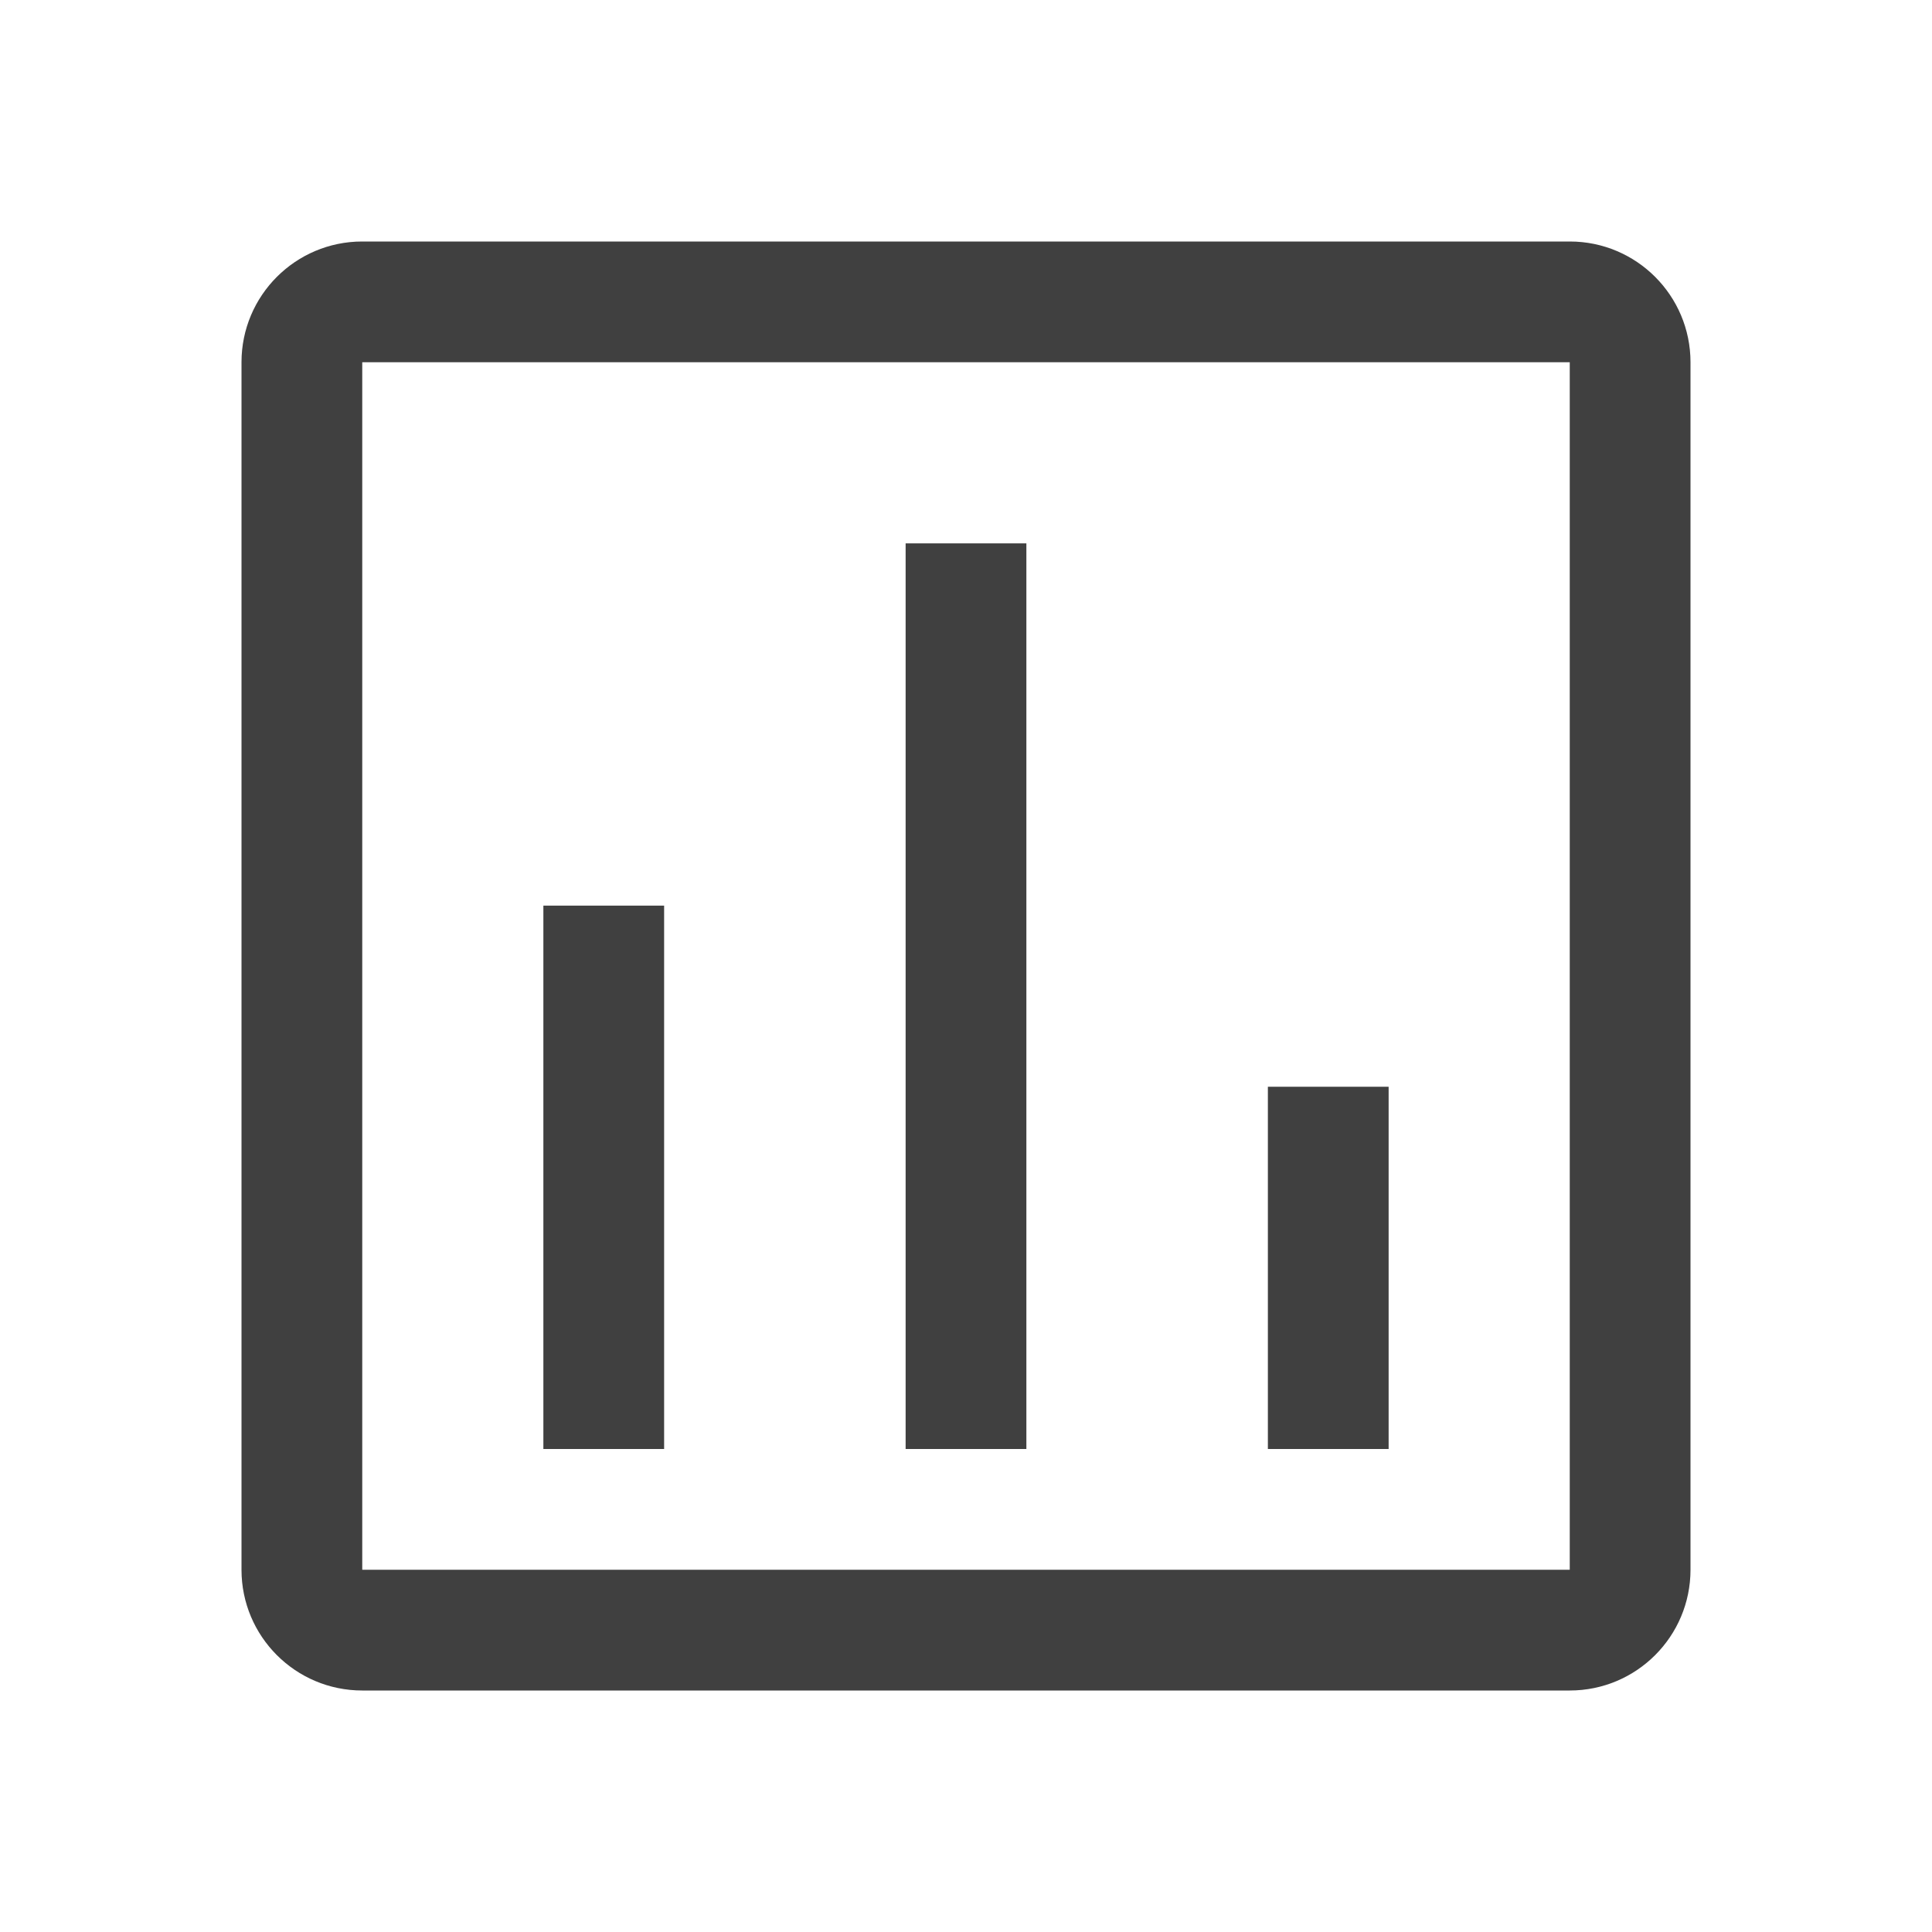
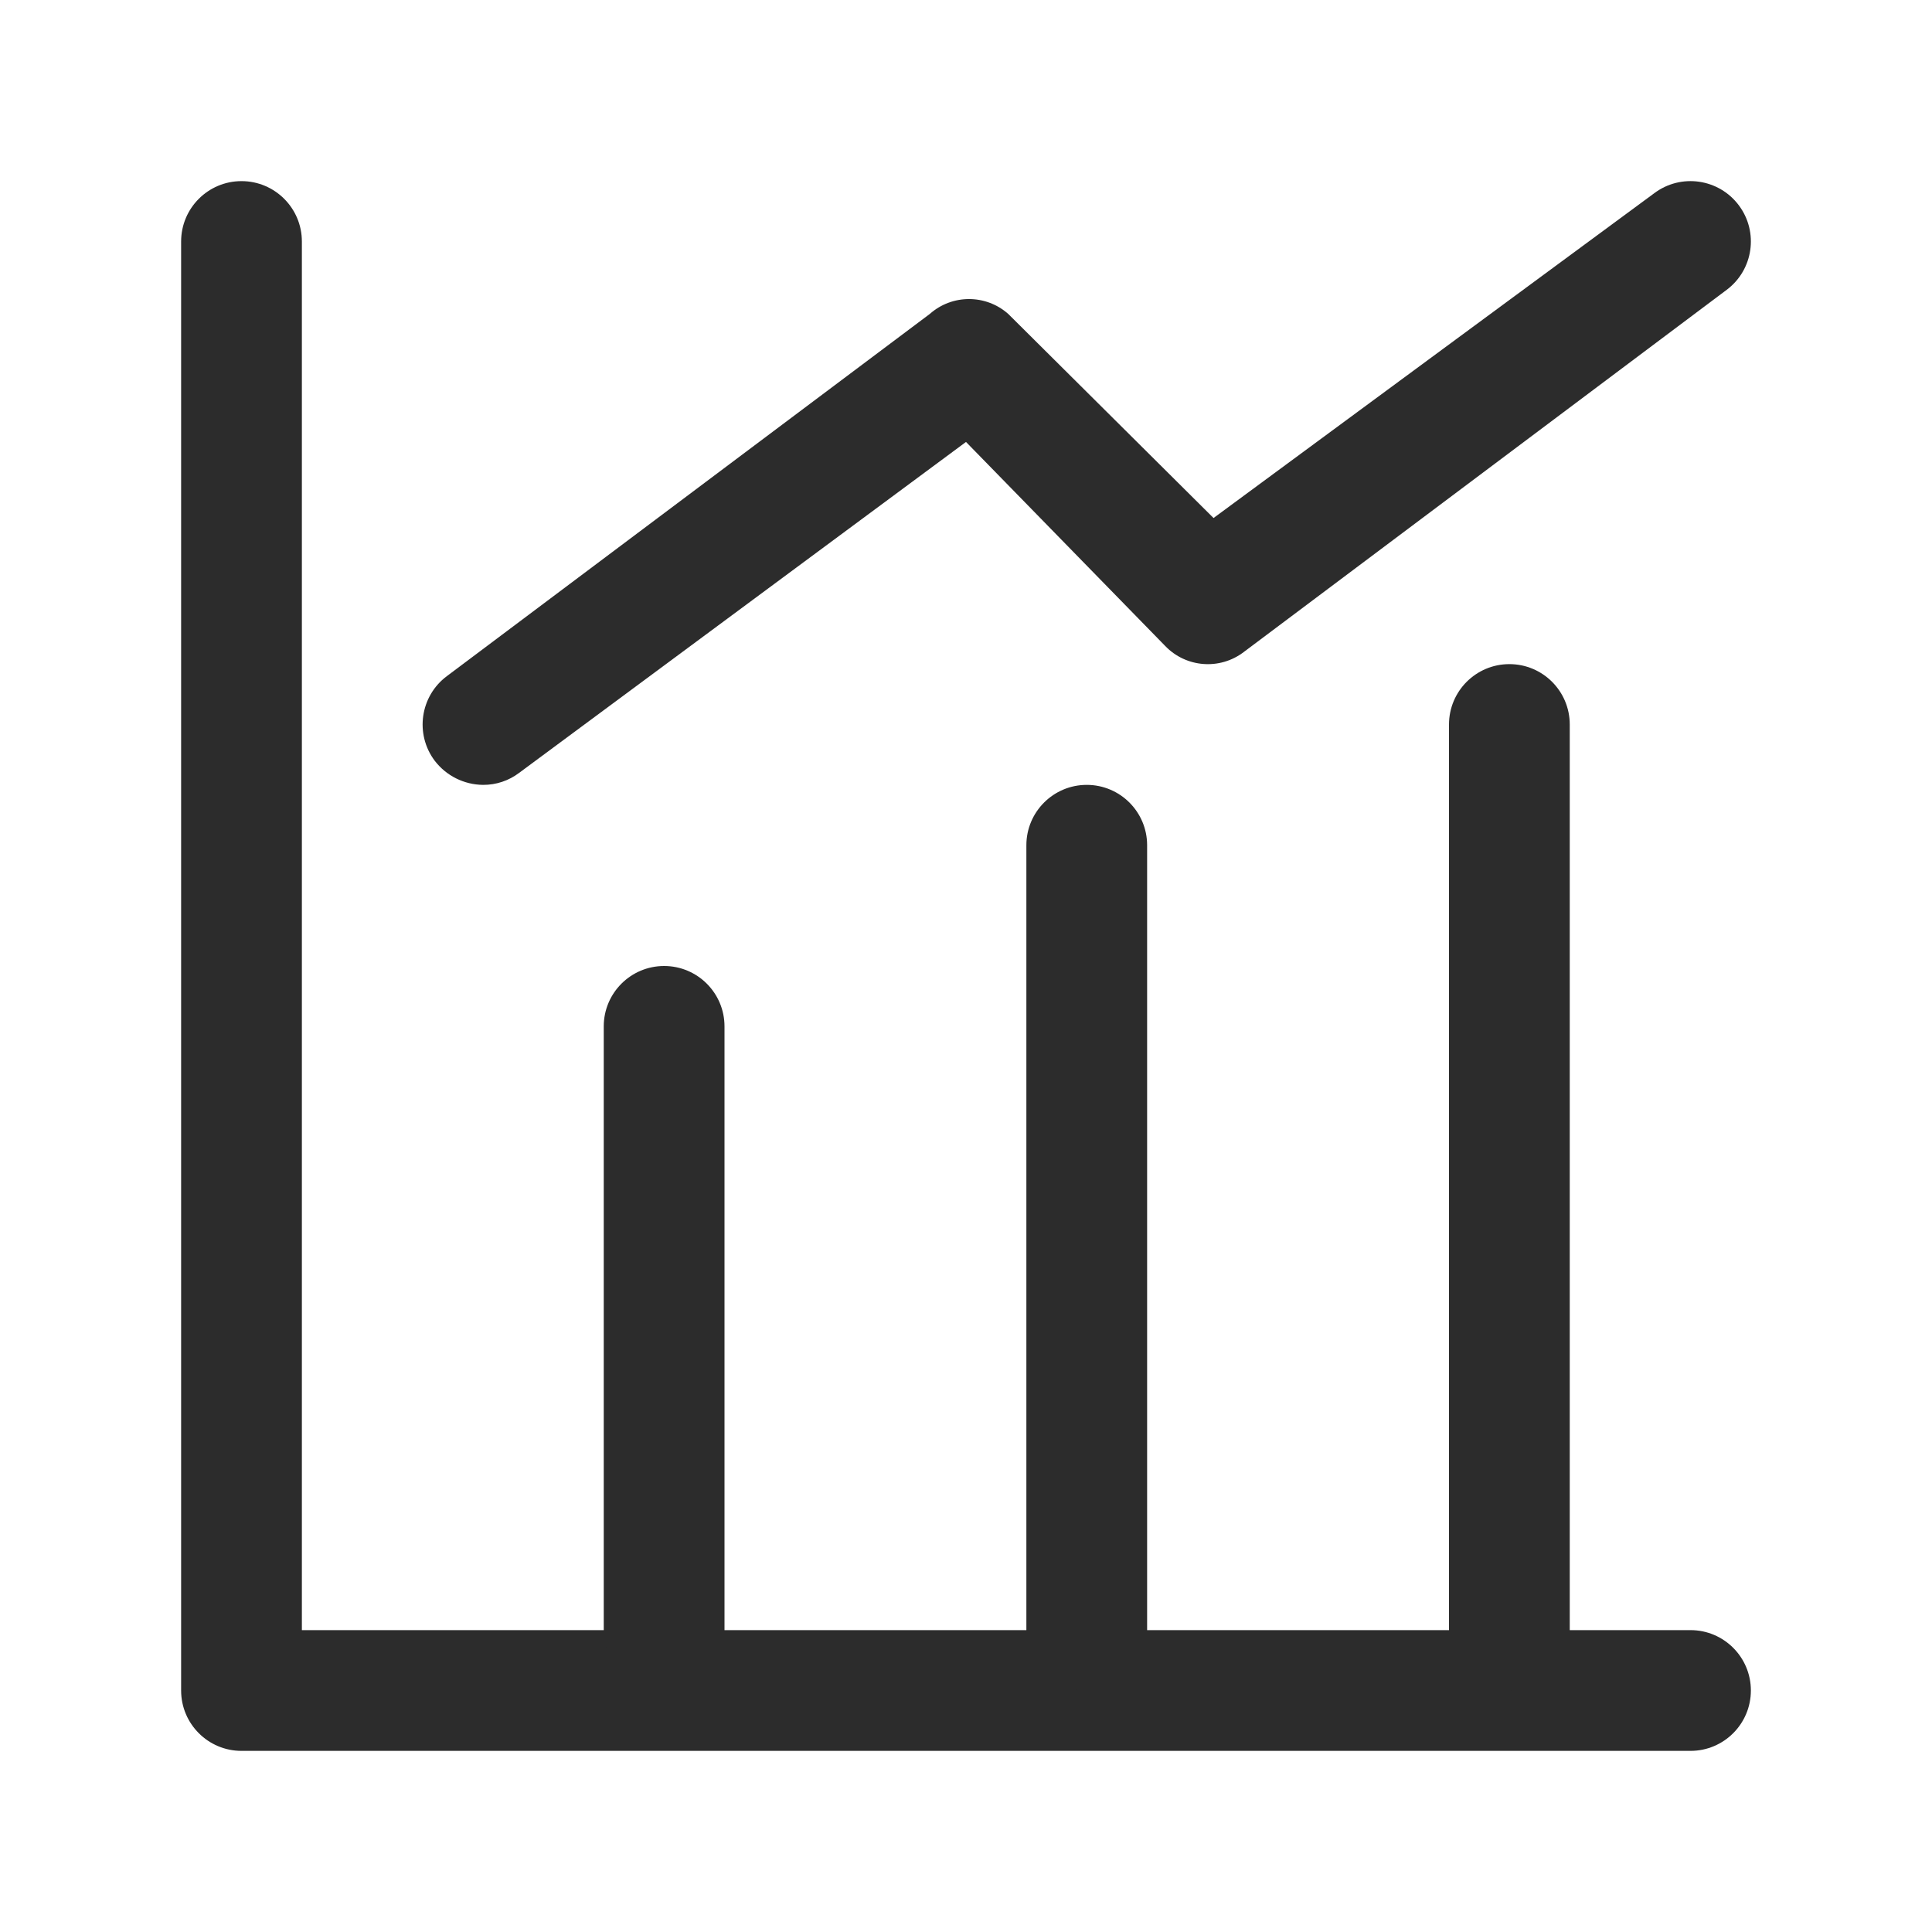
- <svg xmlns="http://www.w3.org/2000/svg" t="1716719225599" class="icon" viewBox="0 0 1024 1024" version="1.1" p-id="137027" width="32" height="32">
-   <path d="M288 768V480h64V768h-64zM480 288V768h64V288h-64zM672 768V576h64v192h-64z" fill="#2c2c2c" fill-opacity=".9" p-id="137028" />
-   <path d="M128 192a64 64 0 0 1 64-64h640a64 64 0 0 1 64 64v640a64 64 0 0 1-64 64H192a64 64 0 0 1-64-64V192z m64 0v640h640V192H192z" fill="#2c2c2c" fill-opacity=".9" p-id="137029" />
+ <svg xmlns="http://www.w3.org/2000/svg" t="1764061253701" class="icon" viewBox="0 0 1024 1024" version="1.1" p-id="13573" width="64" height="64">
+   <path d="M896 928H128a32 32 0 0 1-32-32V128a32 32 0 0 1 64 0v736H896a32 32 0 0 1 0 64z" fill="#2c2c2c" p-id="13574" />
+   <path d="M352 896a32 32 0 0 1-32-32v-320a32 32 0 0 1 64 0v320a32 32 0 0 1-32 32zM576 896a32 32 0 0 1-32-32V448a32 32 0 0 1 64 0v416a32 32 0 0 1-32 32zM800 896a32 32 0 0 1-32-32V384a32 32 0 0 1 64 0v480a32 32 0 0 1-32 32zM256 416a32.64 32.64 0 0 1-25.6-12.8 32 32 0 0 1 6.4-44.8l256-192a31.36 31.36 0 0 1 41.6 0l108.8 108.16L876.8 102.4a32 32 0 1 1 38.4 51.2l-256 192a31.36 31.36 0 0 1-41.6-3.2L512 234.24 275.2 409.6a31.36 31.36 0 0 1-19.2 6.4z" fill="#2c2c2c" p-id="13575" />
</svg>
